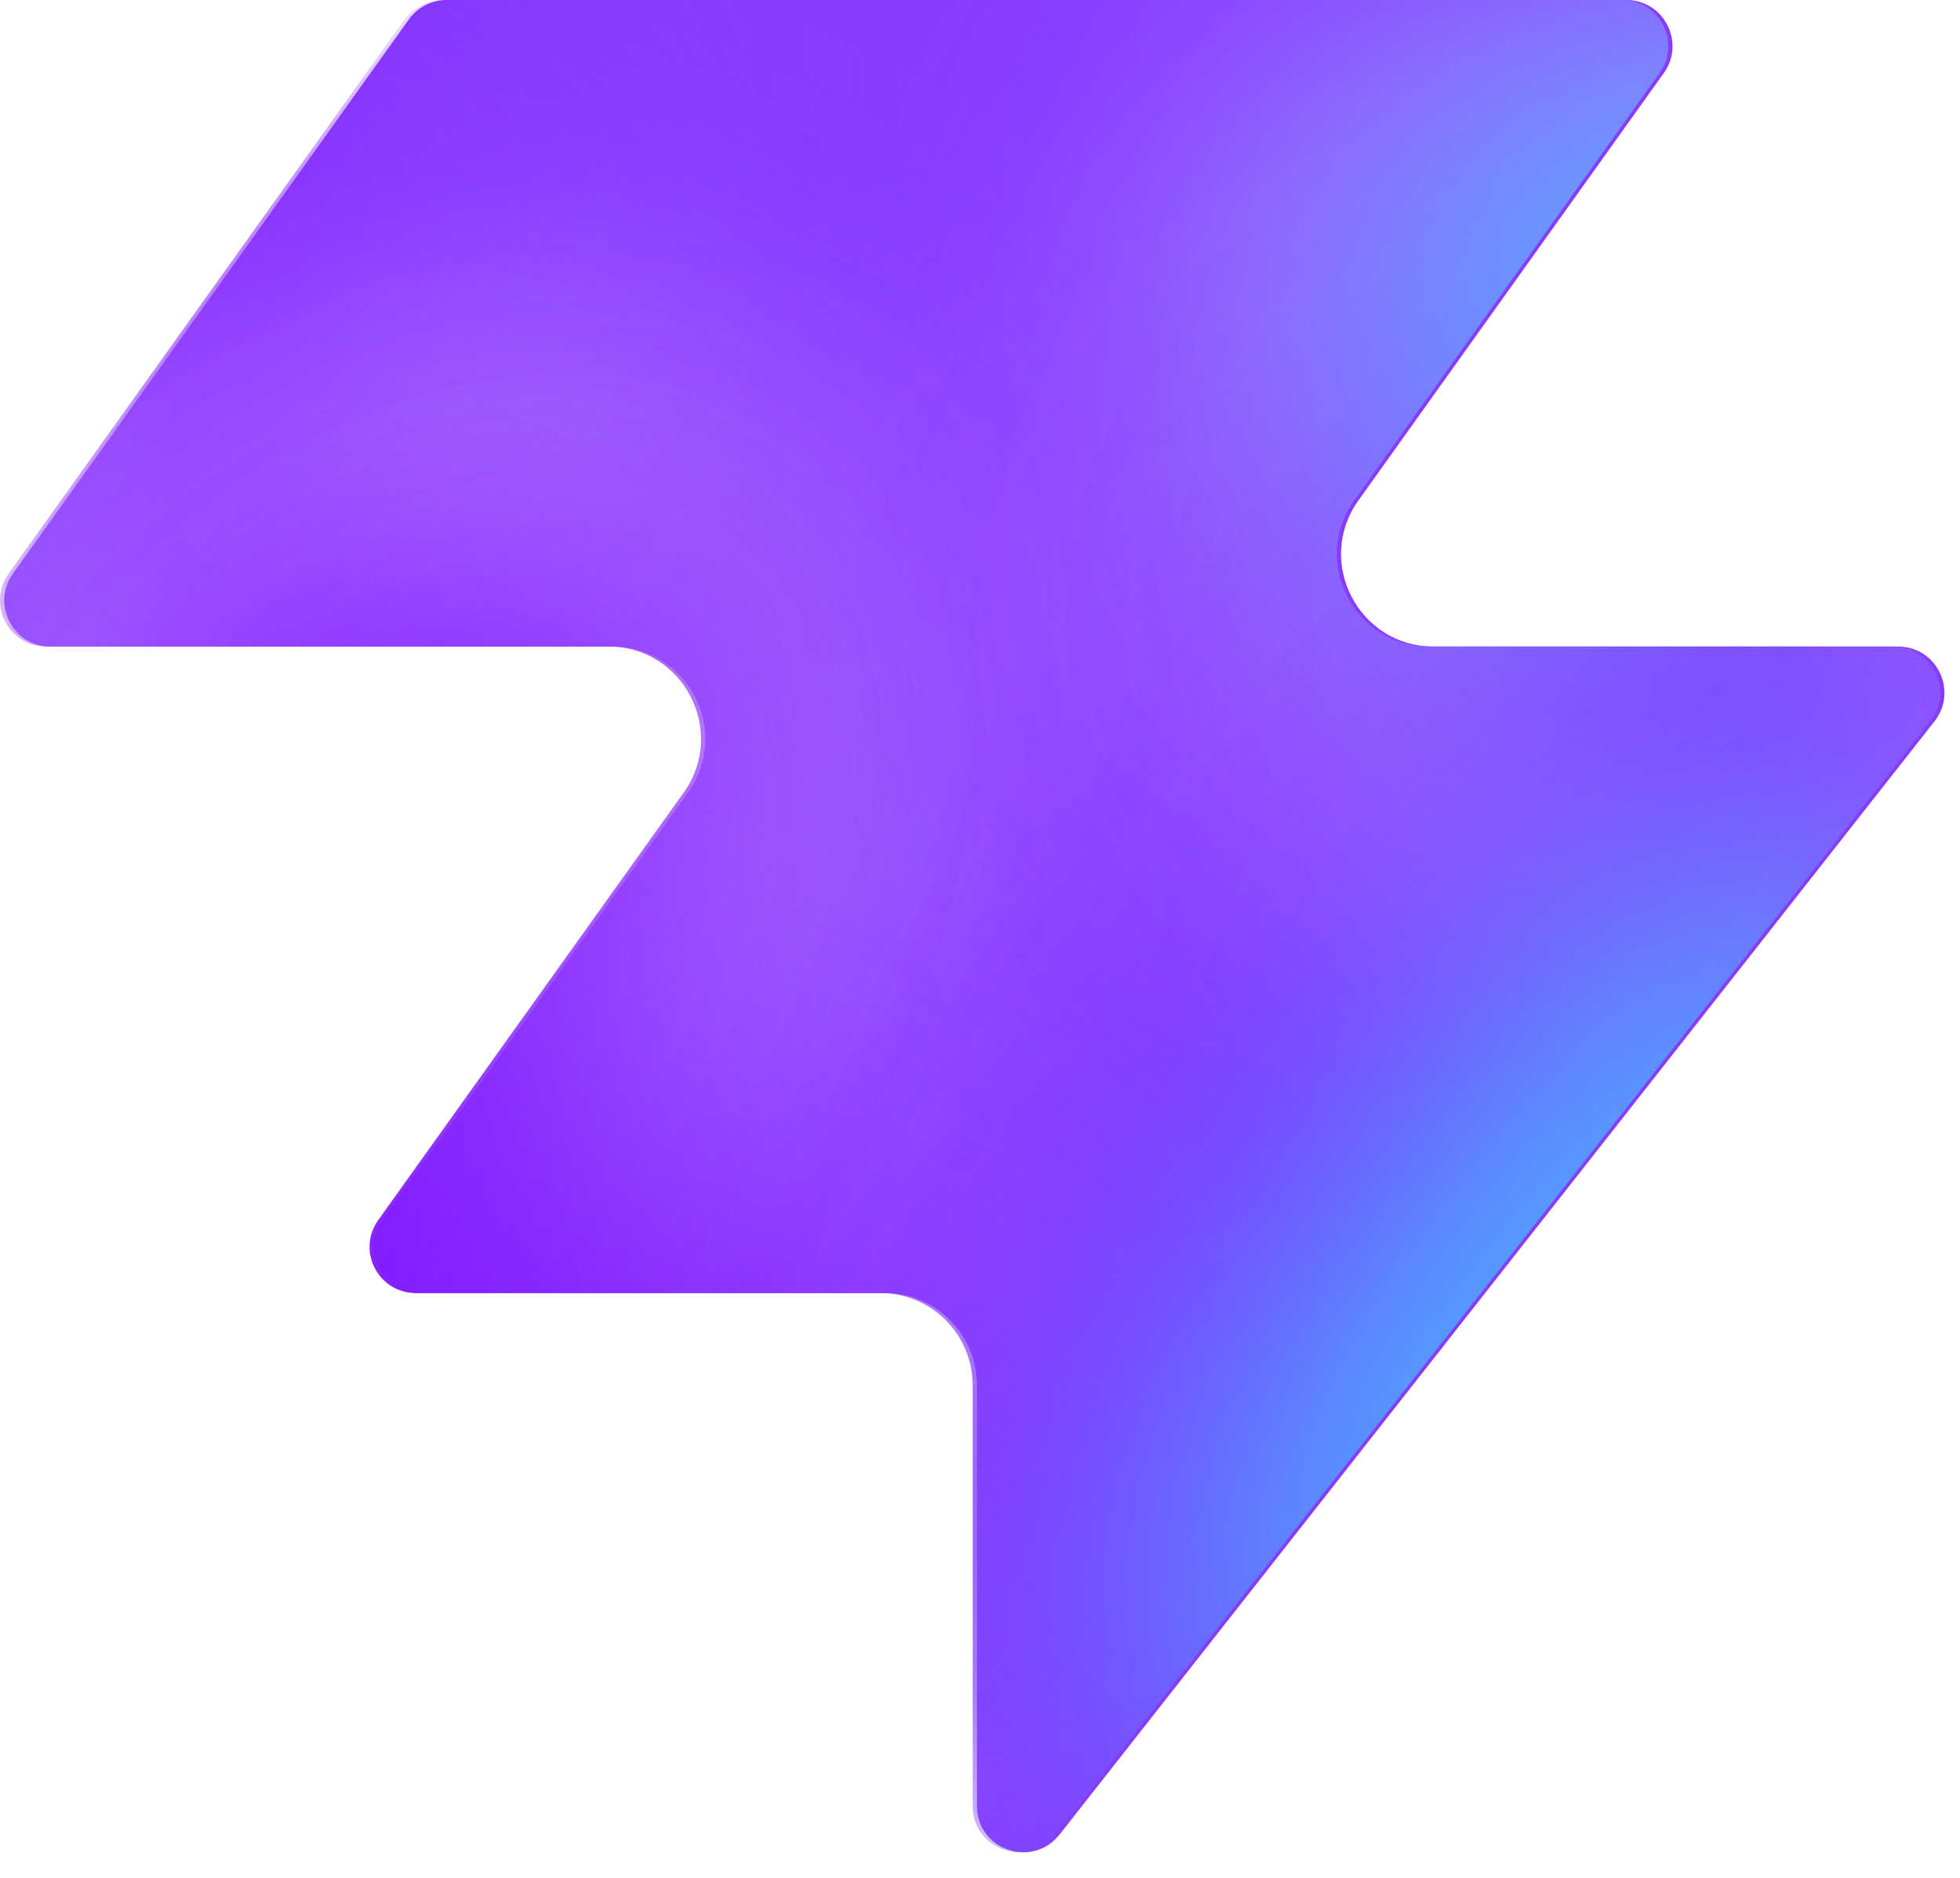
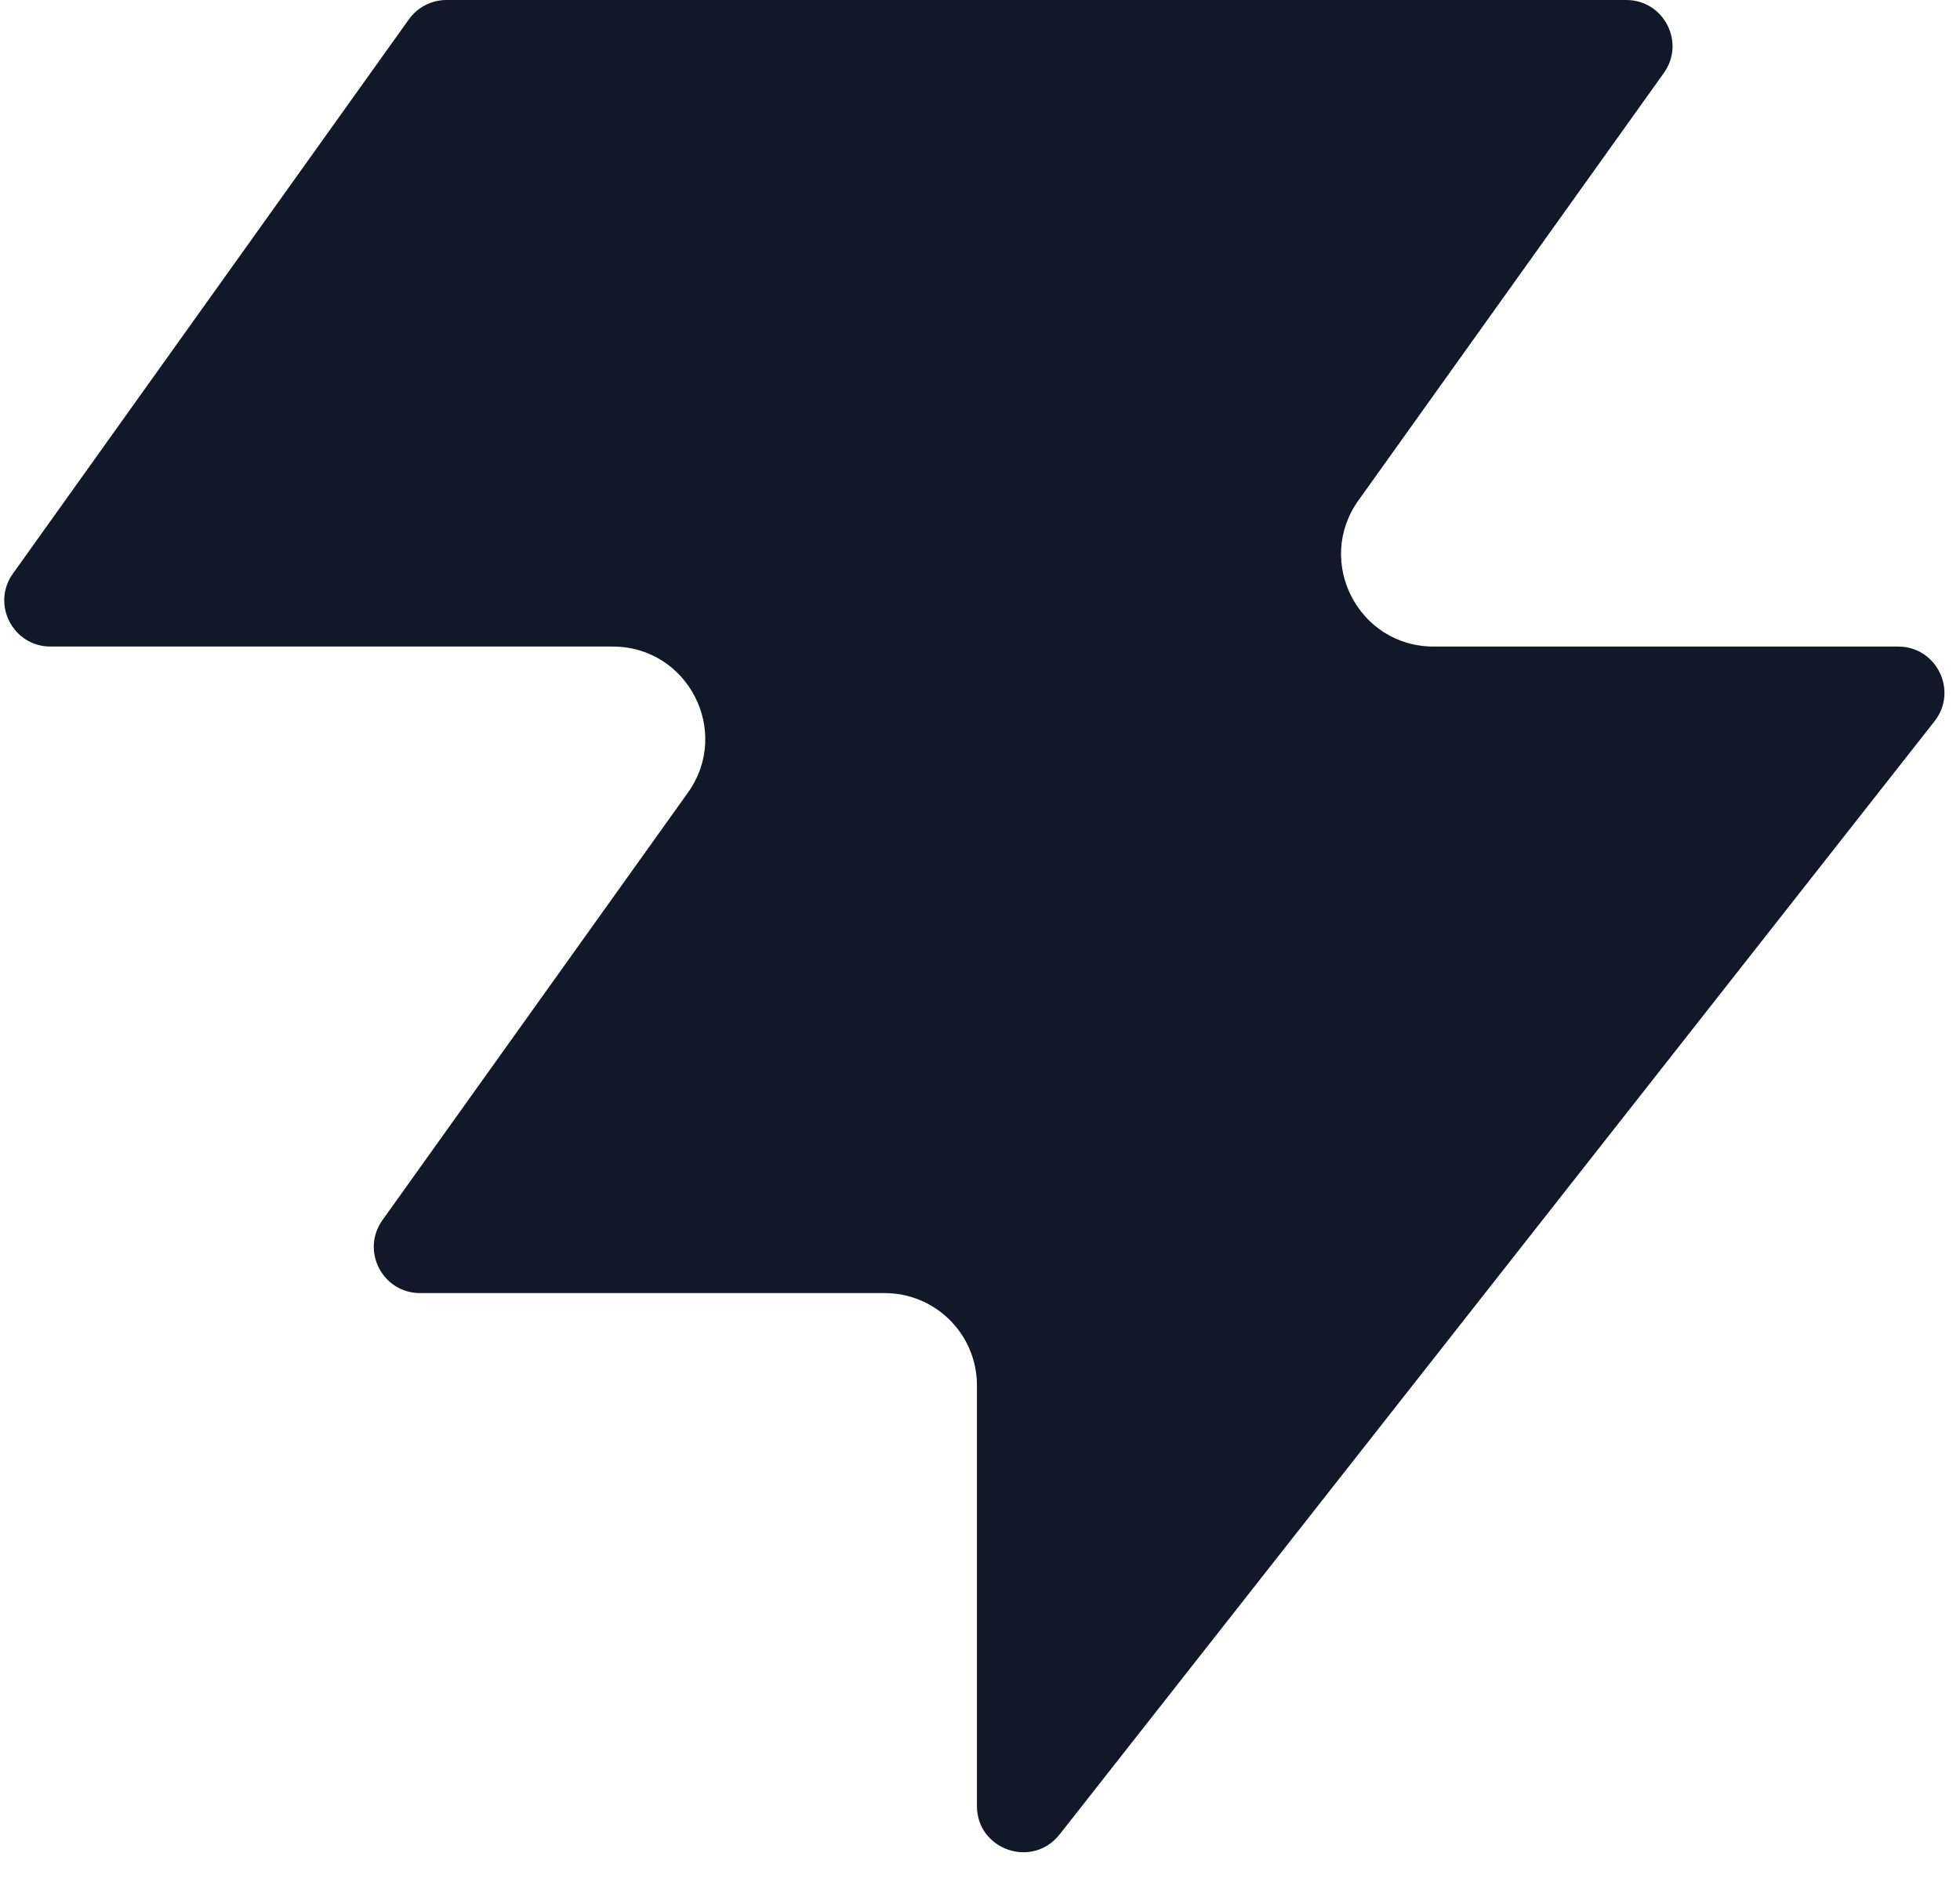
- <svg xmlns="http://www.w3.org/2000/svg" width="48" height="46" fill="none" viewBox="0 0 48 46">
-   <path fill="#863bff" d="M25.946 44.938c-.664.845-2.021.375-2.021-.698V33.937a2.26 2.26 0 0 0-2.262-2.262H10.287c-.92 0-1.456-1.04-.92-1.788l7.48-10.471c1.07-1.497 0-3.578-1.842-3.578H1.237c-.92 0-1.456-1.04-.92-1.788L10.013.474c.214-.297.556-.474.92-.474h28.894c.92 0 1.456 1.04.92 1.788l-7.48 10.471c-1.07 1.498 0 3.579 1.842 3.579h11.377c.943 0 1.473 1.088.89 1.83L25.947 44.94z" style="fill:#863bff;fill:color(display-p3 .525 .23 1);fill-opacity:1" />
-   <mask id="a" width="48" height="46" x="0" y="0" maskUnits="userSpaceOnUse" style="mask-type:alpha">
-     <path fill="#000" d="M25.842 44.938c-.664.844-2.021.375-2.021-.698V33.937a2.26 2.26 0 0 0-2.262-2.262H10.183c-.92 0-1.456-1.04-.92-1.788l7.48-10.471c1.07-1.498 0-3.579-1.842-3.579H1.133c-.92 0-1.456-1.04-.92-1.787L9.91.473c.214-.297.556-.474.92-.474h28.894c.92 0 1.456 1.04.92 1.788l-7.48 10.471c-1.07 1.498 0 3.578 1.842 3.578h11.377c.943 0 1.473 1.088.89 1.832L25.843 44.94z" style="fill:#000;fill-opacity:1" />
-   </mask>
-   <g mask="url(#a)">
-     <g filter="url(#b)">
-       <ellipse cx="5.508" cy="14.704" fill="#ede6ff" rx="5.508" ry="14.704" style="fill:#ede6ff;fill:color(display-p3 .927 .903 1);fill-opacity:1" transform="matrix(.00324 1 1 -.00324 -4.47 31.516)" />
-     </g>
-     <g filter="url(#c)">
-       <ellipse cx="10.399" cy="29.851" fill="#ede6ff" rx="10.399" ry="29.851" style="fill:#ede6ff;fill:color(display-p3 .927 .903 1);fill-opacity:1" transform="matrix(.00324 1 1 -.00324 -39.328 7.883)" />
-     </g>
-     <g filter="url(#d)">
-       <ellipse cx="5.508" cy="30.487" fill="#7e14ff" rx="5.508" ry="30.487" style="fill:#7e14ff;fill:color(display-p3 .492 .077 1);fill-opacity:1" transform="rotate(89.814 -25.913 -14.639)scale(1 -1)" />
-     </g>
-     <g filter="url(#e)">
-       <ellipse cx="5.508" cy="30.599" fill="#7e14ff" rx="5.508" ry="30.599" style="fill:#7e14ff;fill:color(display-p3 .492 .077 1);fill-opacity:1" transform="rotate(89.814 -32.644 -3.334)scale(1 -1)" />
-     </g>
-     <g filter="url(#f)">
-       <ellipse cx="5.508" cy="30.599" fill="#7e14ff" rx="5.508" ry="30.599" style="fill:#7e14ff;fill:color(display-p3 .492 .077 1);fill-opacity:1" transform="matrix(.00324 1 1 -.00324 -34.34 30.47)" />
-     </g>
-     <g filter="url(#g)">
-       <ellipse cx="14.072" cy="22.078" fill="#ede6ff" rx="14.072" ry="22.078" style="fill:#ede6ff;fill:color(display-p3 .927 .903 1);fill-opacity:1" transform="rotate(93.35 24.506 48.493)scale(-1 1)" />
-     </g>
-     <g filter="url(#h)">
-       <ellipse cx="3.47" cy="21.501" fill="#7e14ff" rx="3.47" ry="21.501" style="fill:#7e14ff;fill:color(display-p3 .492 .077 1);fill-opacity:1" transform="rotate(89.009 28.708 47.59)scale(-1 1)" />
-     </g>
-     <g filter="url(#i)">
-       <ellipse cx="3.47" cy="21.501" fill="#7e14ff" rx="3.47" ry="21.501" style="fill:#7e14ff;fill:color(display-p3 .492 .077 1);fill-opacity:1" transform="rotate(89.009 28.708 47.59)scale(-1 1)" />
-     </g>
-     <g filter="url(#j)">
-       <ellipse cx=".387" cy="8.972" fill="#7e14ff" rx="4.407" ry="29.108" style="fill:#7e14ff;fill:color(display-p3 .492 .077 1);fill-opacity:1" transform="rotate(39.51 .387 8.972)" />
-     </g>
-     <g filter="url(#k)">
-       <ellipse cx="47.523" cy="-6.092" fill="#7e14ff" rx="4.407" ry="29.108" style="fill:#7e14ff;fill:color(display-p3 .492 .077 1);fill-opacity:1" transform="rotate(37.892 47.523 -6.092)" />
-     </g>
-     <g filter="url(#l)">
-       <ellipse cx="41.412" cy="6.333" fill="#47bfff" rx="5.971" ry="9.665" style="fill:#47bfff;fill:color(display-p3 .28 .748 1);fill-opacity:1" transform="rotate(37.892 41.412 6.333)" />
-     </g>
-     <g filter="url(#m)">
-       <ellipse cx="-1.879" cy="38.332" fill="#7e14ff" rx="4.407" ry="29.108" style="fill:#7e14ff;fill:color(display-p3 .492 .077 1);fill-opacity:1" transform="rotate(37.892 -1.88 38.332)" />
-     </g>
-     <g filter="url(#n)">
-       <ellipse cx="-1.879" cy="38.332" fill="#7e14ff" rx="4.407" ry="29.108" style="fill:#7e14ff;fill:color(display-p3 .492 .077 1);fill-opacity:1" transform="rotate(37.892 -1.88 38.332)" />
-     </g>
-     <g filter="url(#o)">
-       <ellipse cx="35.651" cy="29.907" fill="#7e14ff" rx="4.407" ry="29.108" style="fill:#7e14ff;fill:color(display-p3 .492 .077 1);fill-opacity:1" transform="rotate(37.892 35.651 29.907)" />
-     </g>
-     <g filter="url(#p)">
-       <ellipse cx="38.418" cy="32.4" fill="#47bfff" rx="5.971" ry="15.297" style="fill:#47bfff;fill:color(display-p3 .28 .748 1);fill-opacity:1" transform="rotate(37.892 38.418 32.4)" />
-     </g>
-   </g>
-   <defs>
-     <filter id="b" width="60.045" height="41.654" x="-19.77" y="16.149" color-interpolation-filters="sRGB" filterUnits="userSpaceOnUse">
-       <feFlood flood-opacity="0" result="BackgroundImageFix" />
-       <feBlend in="SourceGraphic" in2="BackgroundImageFix" result="shape" />
-       <feGaussianBlur result="effect1_foregroundBlur_2002_17158" stdDeviation="7.659" />
-     </filter>
-     <filter id="c" width="90.34" height="51.437" x="-54.613" y="-7.533" color-interpolation-filters="sRGB" filterUnits="userSpaceOnUse">
-       <feFlood flood-opacity="0" result="BackgroundImageFix" />
-       <feBlend in="SourceGraphic" in2="BackgroundImageFix" result="shape" />
-       <feGaussianBlur result="effect1_foregroundBlur_2002_17158" stdDeviation="7.659" />
-     </filter>
-     <filter id="d" width="79.355" height="29.4" x="-49.64" y="2.03" color-interpolation-filters="sRGB" filterUnits="userSpaceOnUse">
-       <feFlood flood-opacity="0" result="BackgroundImageFix" />
-       <feBlend in="SourceGraphic" in2="BackgroundImageFix" result="shape" />
-       <feGaussianBlur result="effect1_foregroundBlur_2002_17158" stdDeviation="4.596" />
-     </filter>
-     <filter id="e" width="79.579" height="29.4" x="-45.045" y="20.029" color-interpolation-filters="sRGB" filterUnits="userSpaceOnUse">
-       <feFlood flood-opacity="0" result="BackgroundImageFix" />
-       <feBlend in="SourceGraphic" in2="BackgroundImageFix" result="shape" />
-       <feGaussianBlur result="effect1_foregroundBlur_2002_17158" stdDeviation="4.596" />
-     </filter>
-     <filter id="f" width="79.579" height="29.4" x="-43.513" y="21.178" color-interpolation-filters="sRGB" filterUnits="userSpaceOnUse">
-       <feFlood flood-opacity="0" result="BackgroundImageFix" />
-       <feBlend in="SourceGraphic" in2="BackgroundImageFix" result="shape" />
-       <feGaussianBlur result="effect1_foregroundBlur_2002_17158" stdDeviation="4.596" />
-     </filter>
-     <filter id="g" width="74.749" height="58.852" x="15.756" y="-17.901" color-interpolation-filters="sRGB" filterUnits="userSpaceOnUse">
-       <feFlood flood-opacity="0" result="BackgroundImageFix" />
-       <feBlend in="SourceGraphic" in2="BackgroundImageFix" result="shape" />
-       <feGaussianBlur result="effect1_foregroundBlur_2002_17158" stdDeviation="7.659" />
-     </filter>
-     <filter id="h" width="61.377" height="25.362" x="23.548" y="2.284" color-interpolation-filters="sRGB" filterUnits="userSpaceOnUse">
-       <feFlood flood-opacity="0" result="BackgroundImageFix" />
-       <feBlend in="SourceGraphic" in2="BackgroundImageFix" result="shape" />
-       <feGaussianBlur result="effect1_foregroundBlur_2002_17158" stdDeviation="4.596" />
-     </filter>
-     <filter id="i" width="61.377" height="25.362" x="23.548" y="2.284" color-interpolation-filters="sRGB" filterUnits="userSpaceOnUse">
-       <feFlood flood-opacity="0" result="BackgroundImageFix" />
-       <feBlend in="SourceGraphic" in2="BackgroundImageFix" result="shape" />
-       <feGaussianBlur result="effect1_foregroundBlur_2002_17158" stdDeviation="4.596" />
-     </filter>
-     <filter id="j" width="56.045" height="63.649" x="-27.636" y="-22.853" color-interpolation-filters="sRGB" filterUnits="userSpaceOnUse">
-       <feFlood flood-opacity="0" result="BackgroundImageFix" />
-       <feBlend in="SourceGraphic" in2="BackgroundImageFix" result="shape" />
-       <feGaussianBlur result="effect1_foregroundBlur_2002_17158" stdDeviation="4.596" />
-     </filter>
-     <filter id="k" width="54.814" height="64.646" x="20.116" y="-38.415" color-interpolation-filters="sRGB" filterUnits="userSpaceOnUse">
-       <feFlood flood-opacity="0" result="BackgroundImageFix" />
-       <feBlend in="SourceGraphic" in2="BackgroundImageFix" result="shape" />
-       <feGaussianBlur result="effect1_foregroundBlur_2002_17158" stdDeviation="4.596" />
-     </filter>
-     <filter id="l" width="33.541" height="35.313" x="24.641" y="-11.323" color-interpolation-filters="sRGB" filterUnits="userSpaceOnUse">
-       <feFlood flood-opacity="0" result="BackgroundImageFix" />
-       <feBlend in="SourceGraphic" in2="BackgroundImageFix" result="shape" />
-       <feGaussianBlur result="effect1_foregroundBlur_2002_17158" stdDeviation="4.596" />
-     </filter>
-     <filter id="m" width="54.814" height="64.646" x="-29.286" y="6.009" color-interpolation-filters="sRGB" filterUnits="userSpaceOnUse">
-       <feFlood flood-opacity="0" result="BackgroundImageFix" />
-       <feBlend in="SourceGraphic" in2="BackgroundImageFix" result="shape" />
-       <feGaussianBlur result="effect1_foregroundBlur_2002_17158" stdDeviation="4.596" />
-     </filter>
-     <filter id="n" width="54.814" height="64.646" x="-29.286" y="6.009" color-interpolation-filters="sRGB" filterUnits="userSpaceOnUse">
-       <feFlood flood-opacity="0" result="BackgroundImageFix" />
-       <feBlend in="SourceGraphic" in2="BackgroundImageFix" result="shape" />
-       <feGaussianBlur result="effect1_foregroundBlur_2002_17158" stdDeviation="4.596" />
-     </filter>
-     <filter id="o" width="54.814" height="64.646" x="8.244" y="-2.416" color-interpolation-filters="sRGB" filterUnits="userSpaceOnUse">
-       <feFlood flood-opacity="0" result="BackgroundImageFix" />
-       <feBlend in="SourceGraphic" in2="BackgroundImageFix" result="shape" />
-       <feGaussianBlur result="effect1_foregroundBlur_2002_17158" stdDeviation="4.596" />
-     </filter>
-     <filter id="p" width="39.409" height="43.623" x="18.713" y="10.588" color-interpolation-filters="sRGB" filterUnits="userSpaceOnUse">
-       <feFlood flood-opacity="0" result="BackgroundImageFix" />
-       <feBlend in="SourceGraphic" in2="BackgroundImageFix" result="shape" />
-       <feGaussianBlur result="effect1_foregroundBlur_2002_17158" stdDeviation="4.596" />
-     </filter>
-   </defs>
+ <svg xmlns="http://www.w3.org/2000/svg" width="48" height="46" viewBox="0 0 48 46" fill="none">
+   <path fill="#111827" d="M25.946 44.938c-.664.845-2.021.375-2.021-.698V33.937a2.26 2.26 0 0 0-2.262-2.262H10.287c-.92 0-1.456-1.04-.92-1.788l7.48-10.471c1.07-1.497 0-3.578-1.842-3.578H1.237c-.92 0-1.456-1.04-.92-1.788L10.013.474c.214-.297.556-.474.92-.474h28.894c.92 0 1.456 1.04.92 1.788l-7.48 10.471c-1.07 1.498 0 3.579 1.842 3.579h11.377c.943 0 1.473 1.088.89 1.83L25.947 44.94z" />
</svg>
